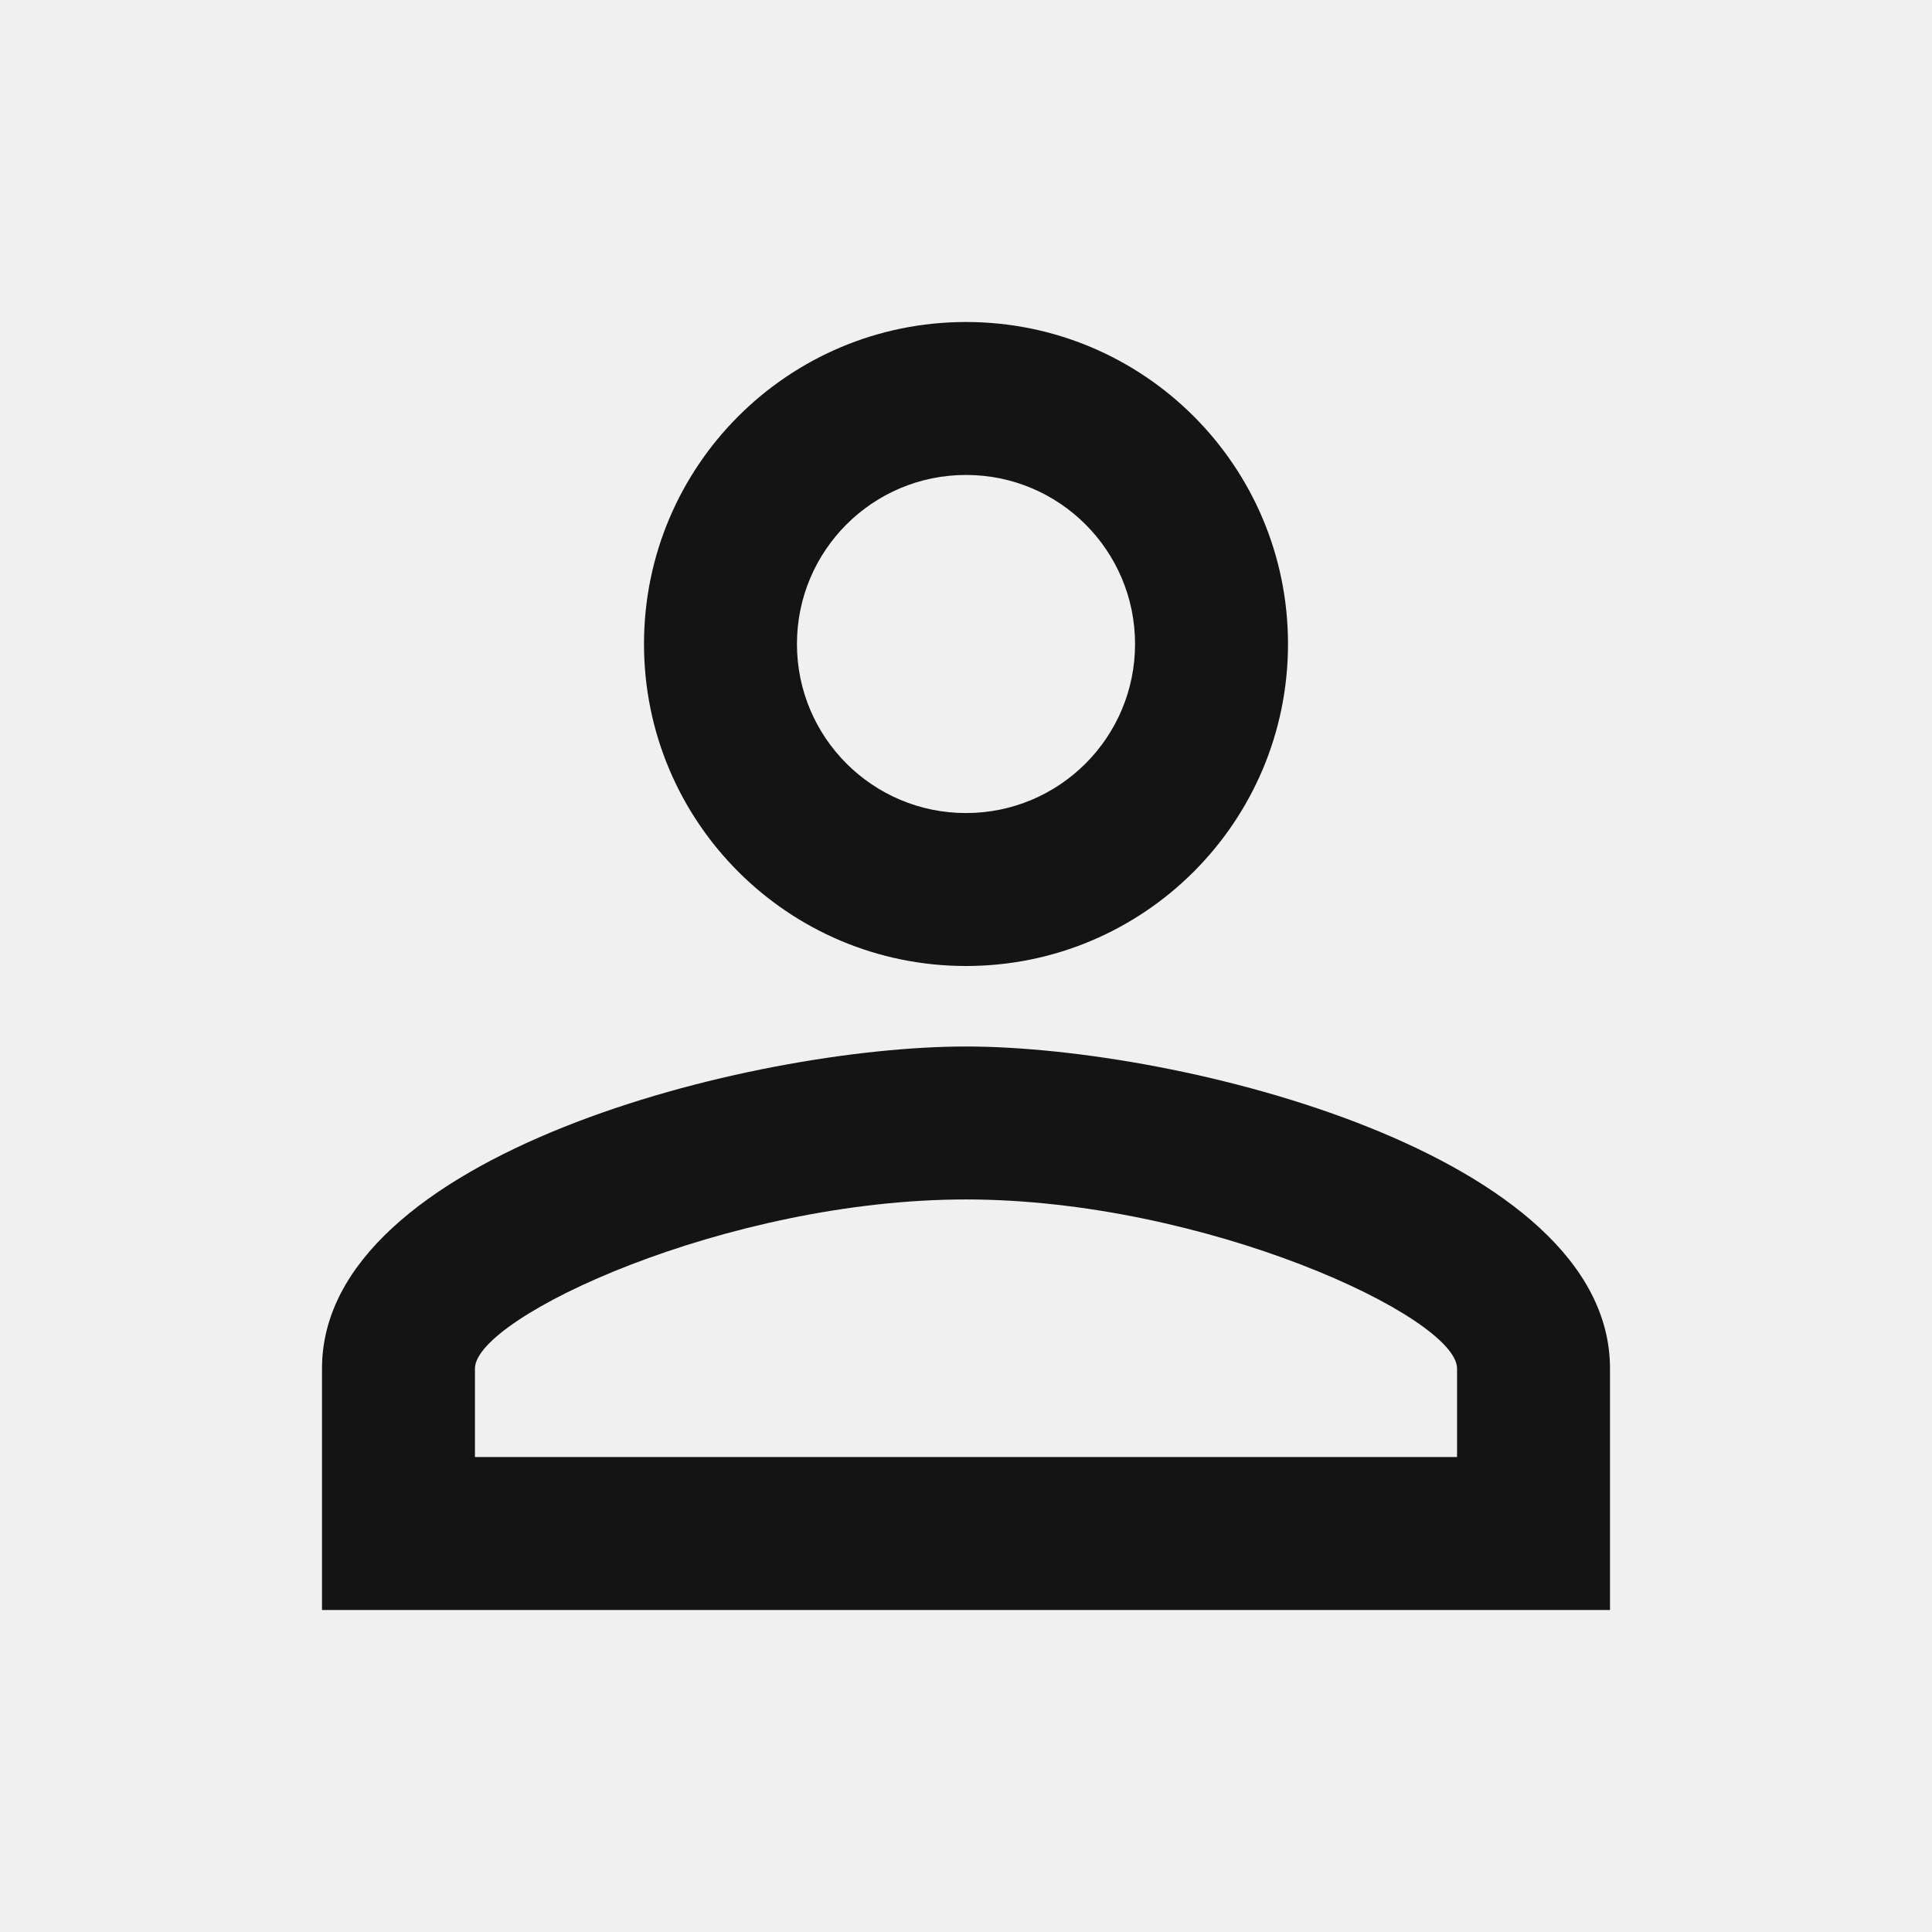
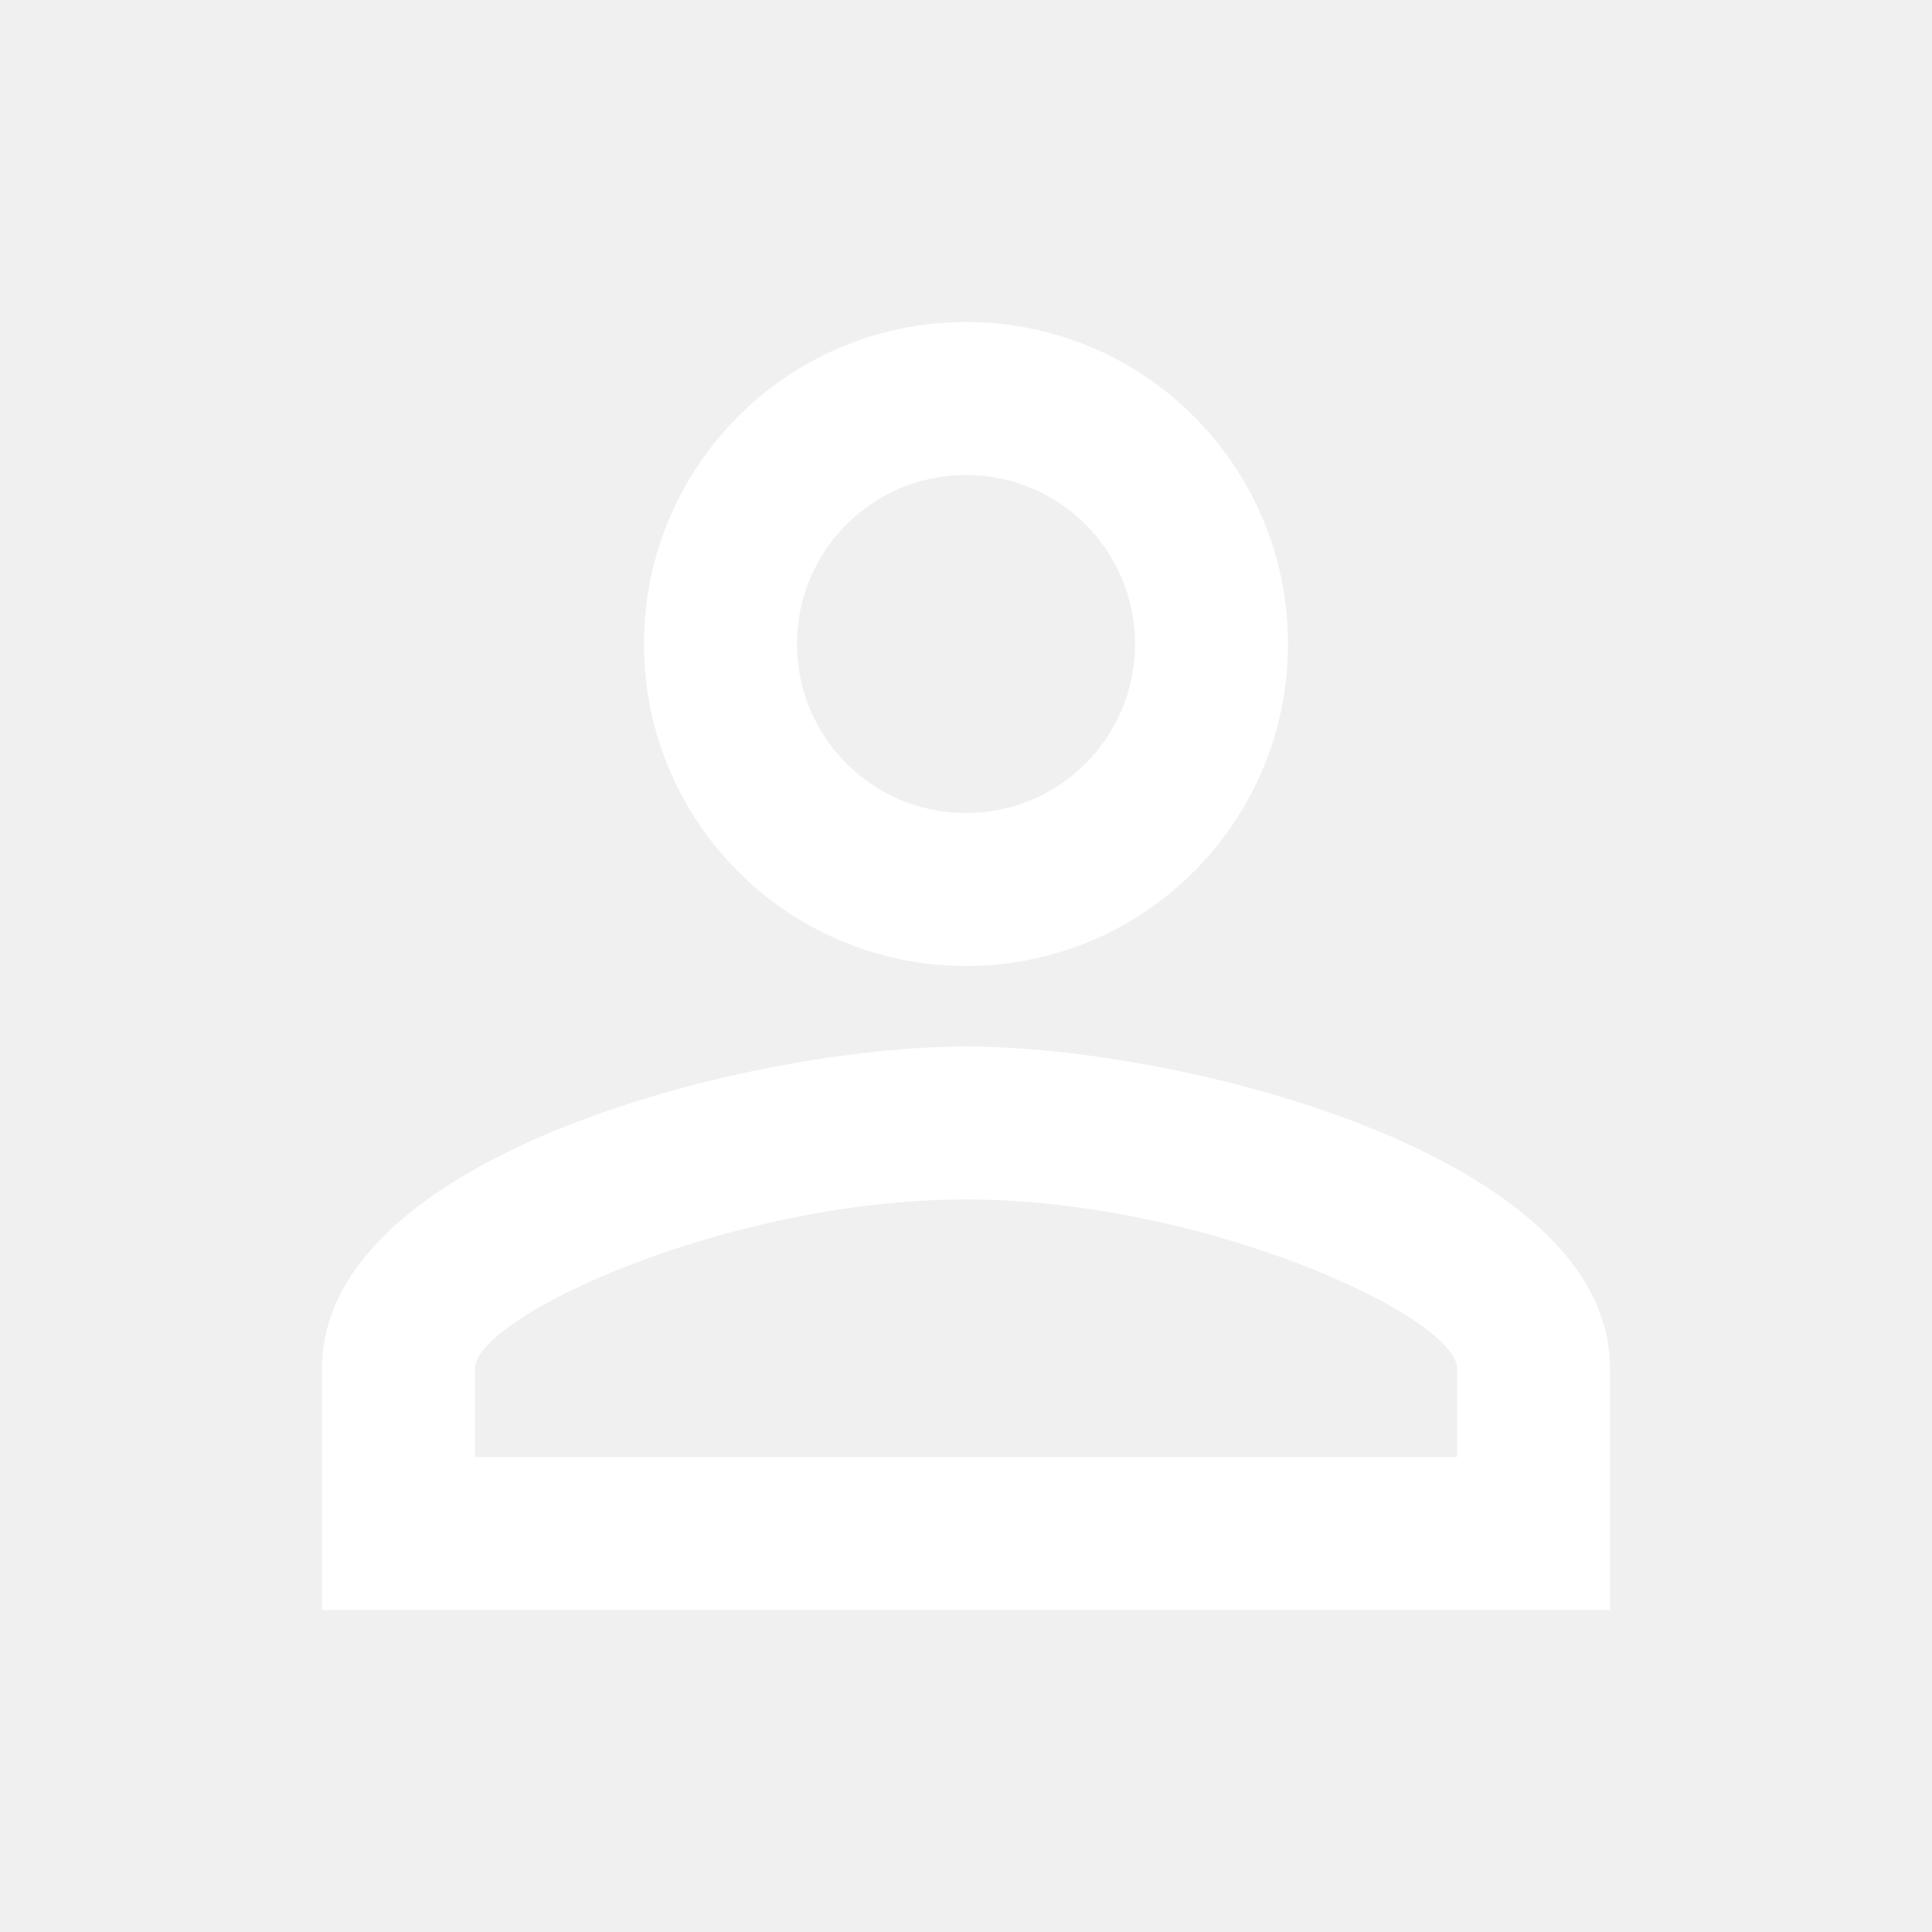
<svg xmlns="http://www.w3.org/2000/svg" width="24" height="24" viewBox="0 0 24 24" fill="none">
  <g clip-path="url(#clip0_6_14602)">
-     <path d="M12 5.9C13.16 5.9 14.1 6.84 14.1 8C14.1 9.16 13.16 10.1 12 10.1C10.84 10.1 9.9 9.16 9.9 8C9.9 6.84 10.84 5.9 12 5.9ZM12 14.9C14.97 14.9 18.1 16.36 18.1 17V18.1H5.9V17C5.9 16.36 9.03 14.9 12 14.9ZM12 4C9.79 4 8 5.79 8 8C8 10.21 9.79 12 12 12C14.21 12 16 10.21 16 8C16 5.79 14.21 4 12 4ZM12 13C9.33 13 4 14.34 4 17V20H20V17C20 14.34 14.67 13 12 13Z" fill="#141414" />
+     <path d="M12 5.9C13.16 5.9 14.1 6.84 14.1 8C14.1 9.16 13.16 10.1 12 10.1C10.84 10.1 9.9 9.16 9.9 8C9.9 6.84 10.84 5.9 12 5.9ZM12 14.9C14.97 14.9 18.1 16.36 18.1 17V18.1H5.9V17C5.9 16.36 9.03 14.9 12 14.9ZM12 4C9.79 4 8 5.79 8 8C8 10.21 9.79 12 12 12C14.21 12 16 10.21 16 8C16 5.79 14.21 4 12 4ZM12 13C9.33 13 4 14.34 4 17V20H20V17C20 14.34 14.67 13 12 13Z" fill="white" />
  </g>
  <defs>
    <clipPath id="clip0_6_14602">
      <rect width="24" height="24" fill="white" />
    </clipPath>
  </defs>
</svg>
